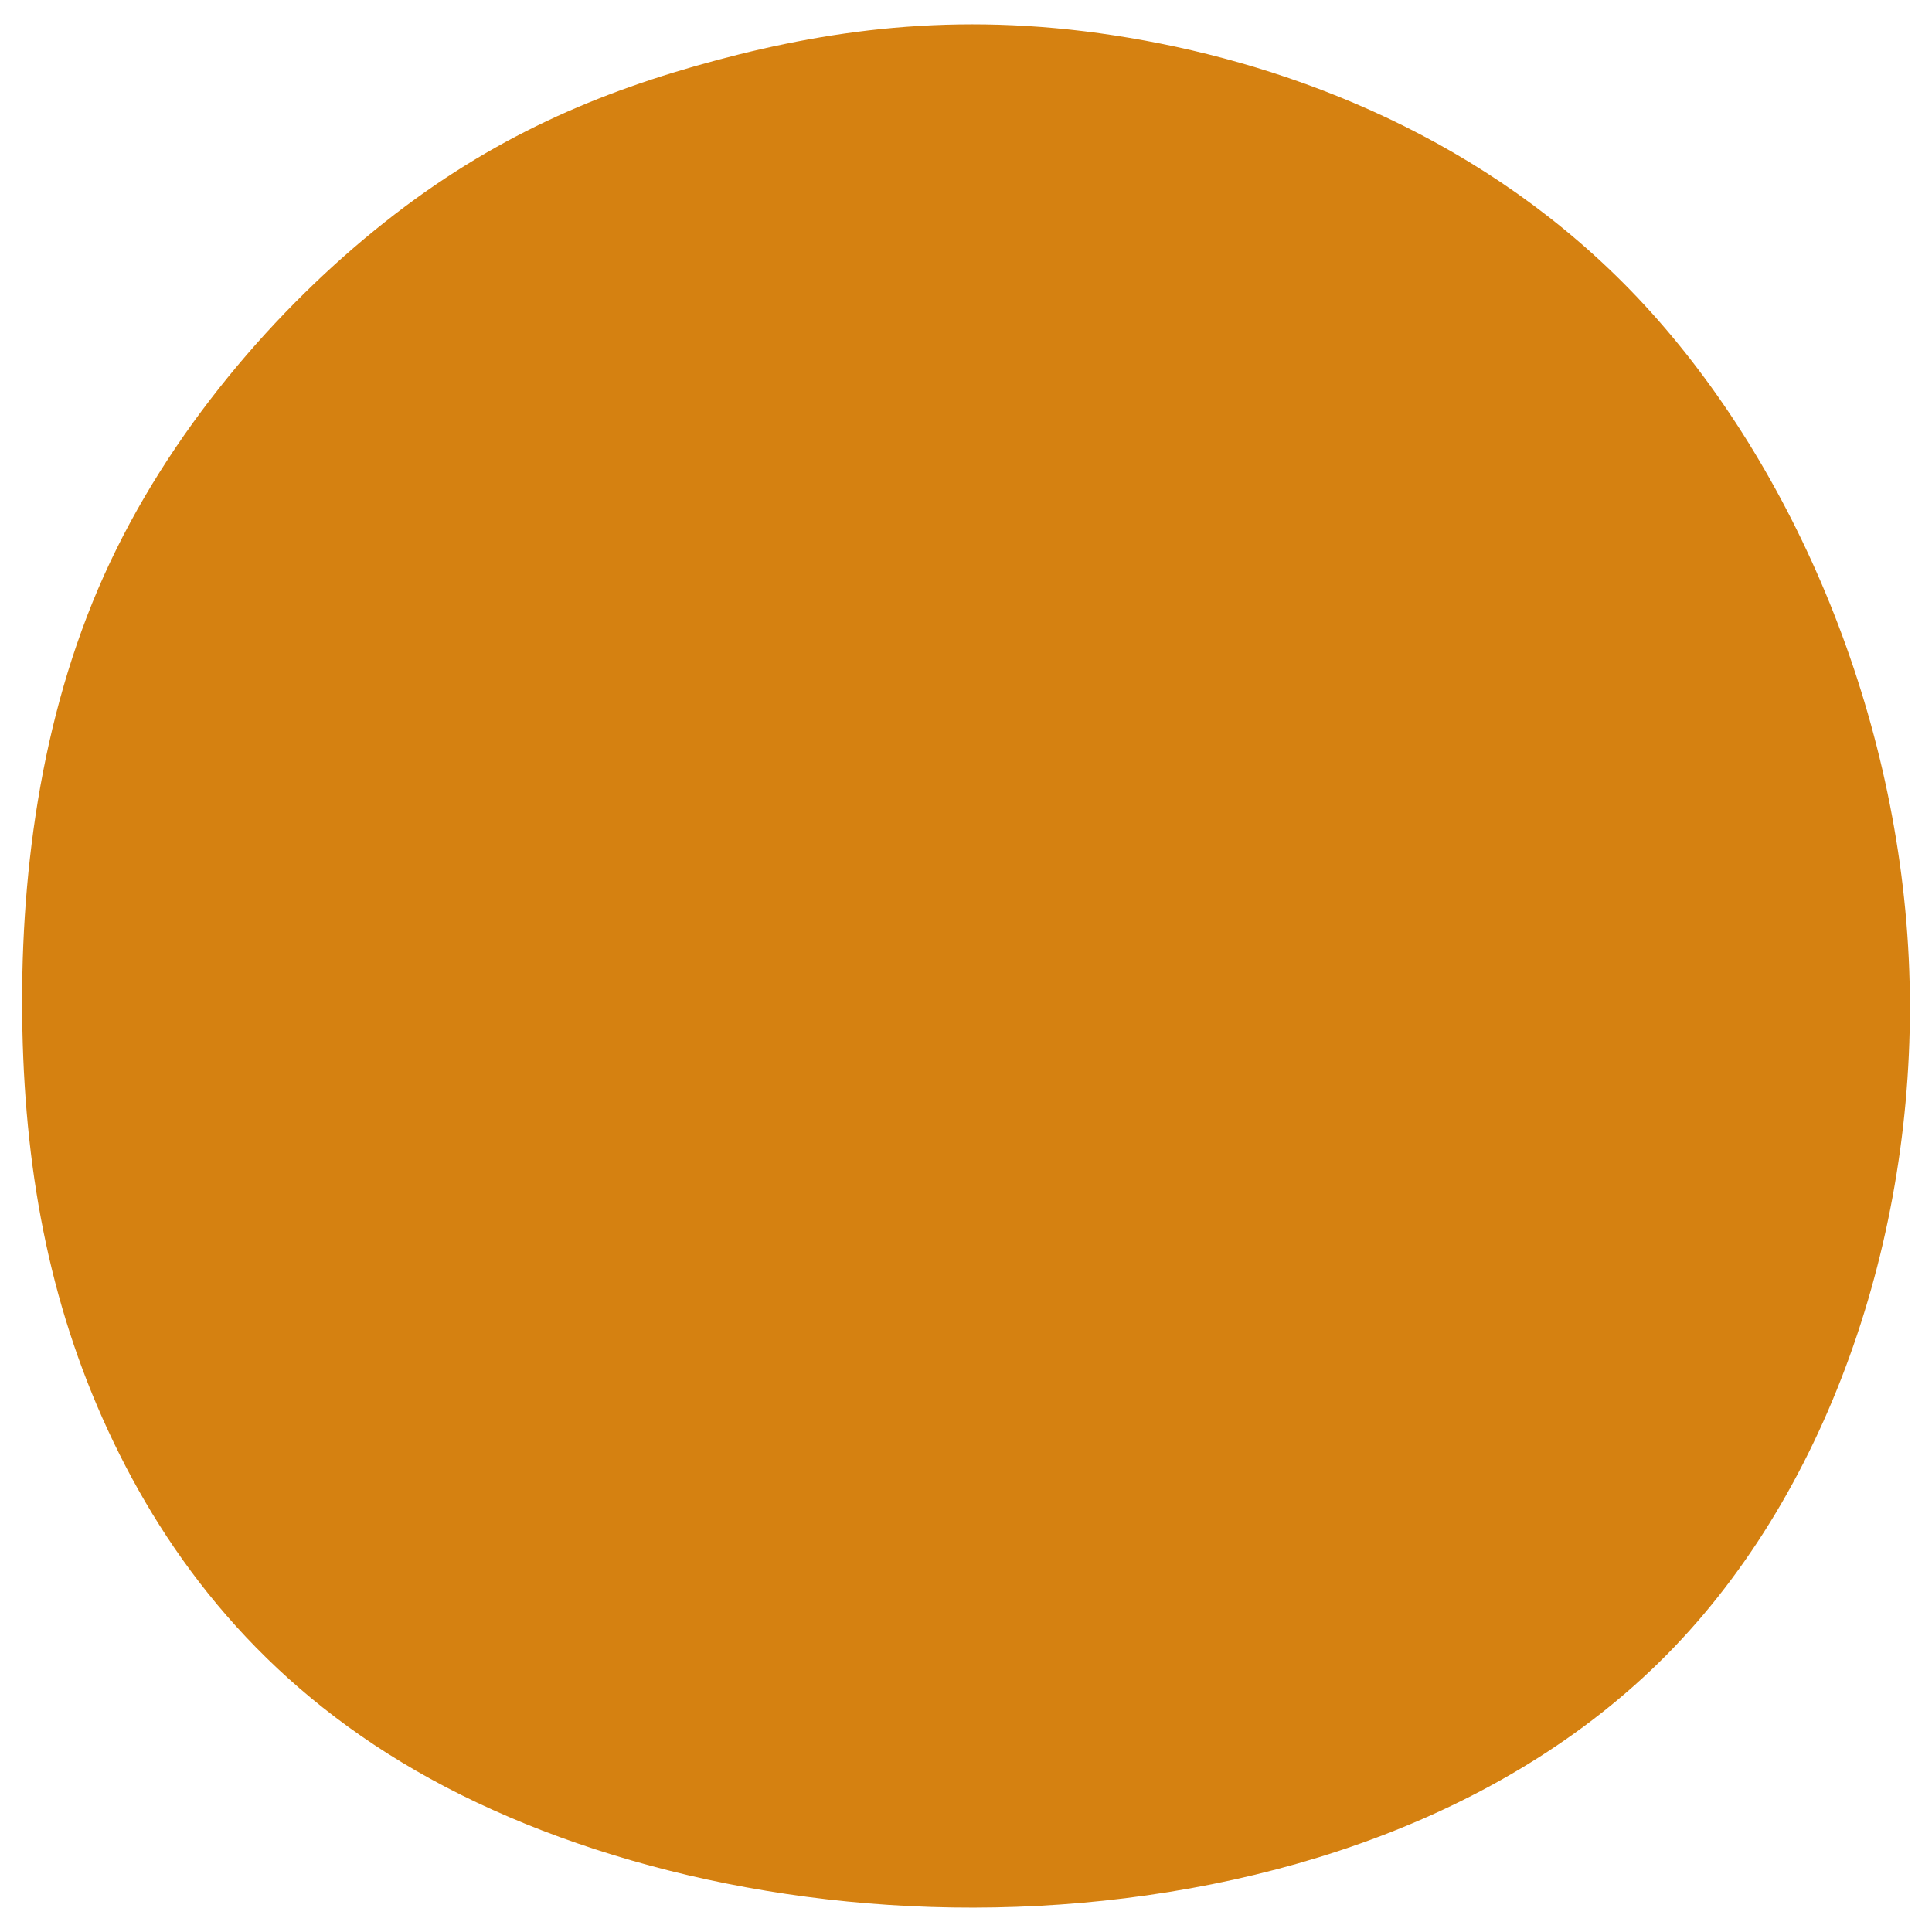
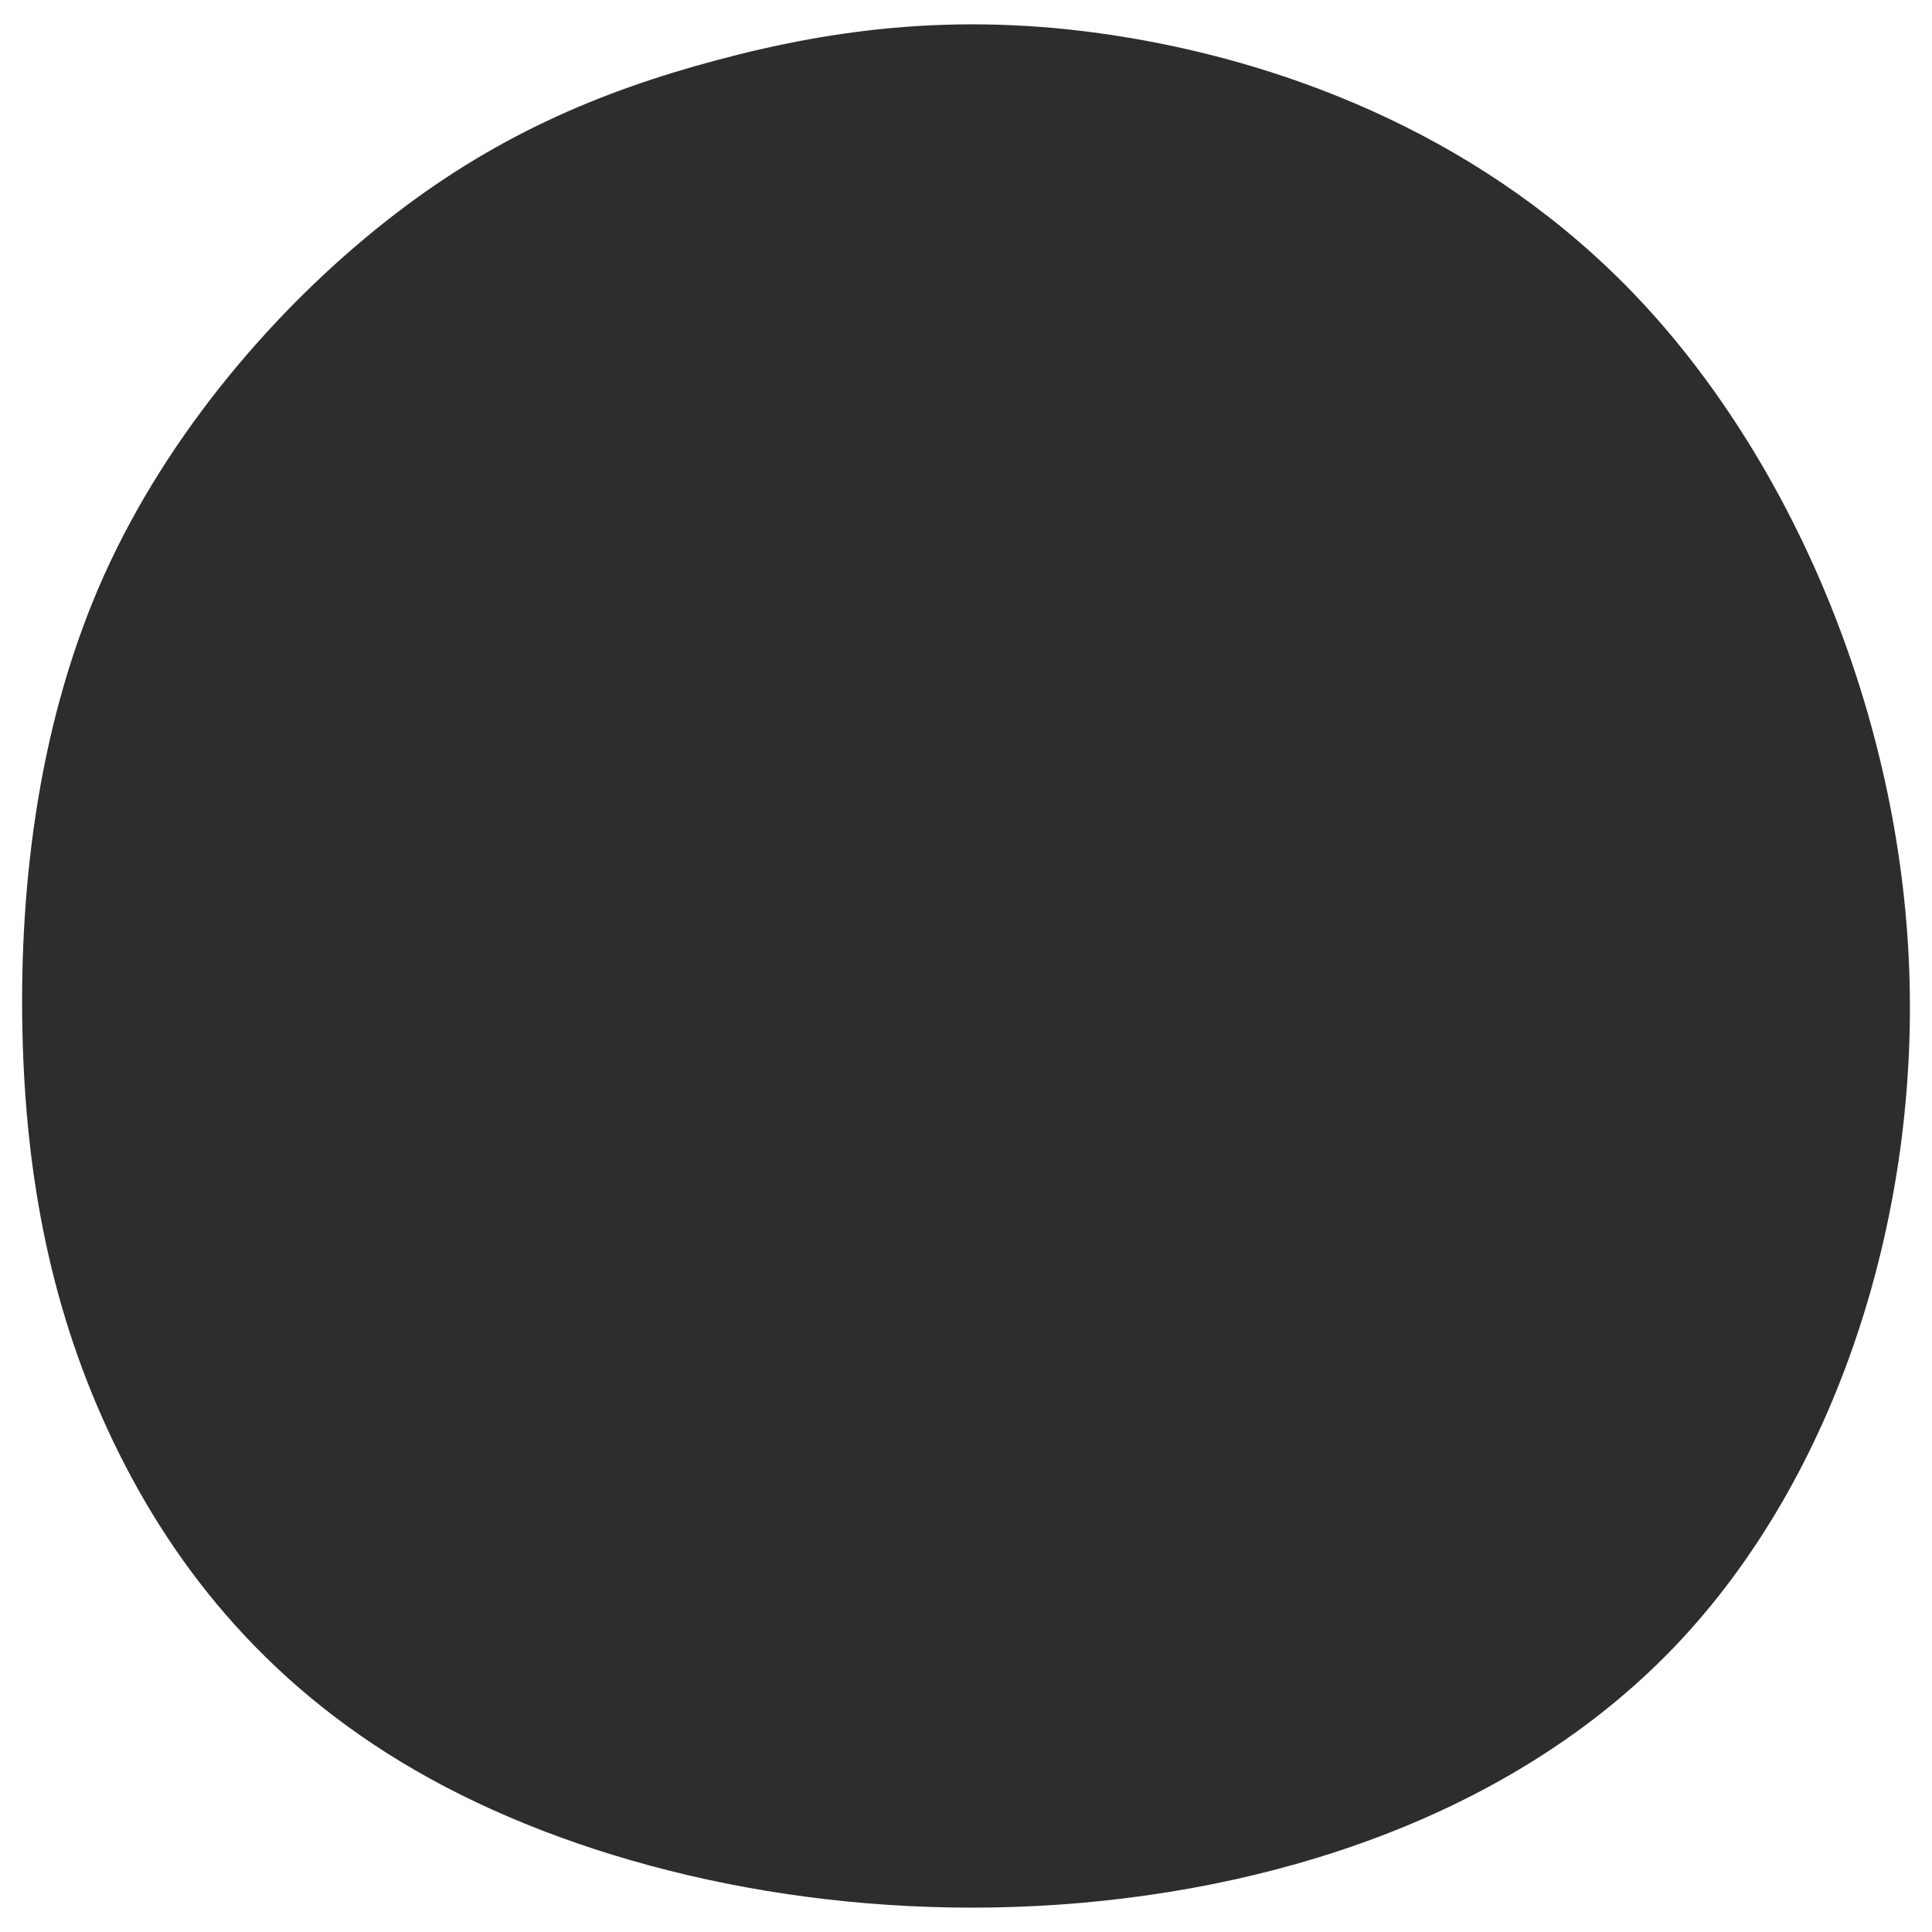
<svg xmlns="http://www.w3.org/2000/svg" width="120" height="120" viewBox="0 0 31.75 31.75" version="1.1" id="svg4" xml:space="preserve">
  <defs id="defs8">
    <clipPath clipPathUnits="userSpaceOnUse" id="clipPath847">
      <path style="fill:#6c6c6c;fill-opacity:1;stroke:#2d2d2d;stroke-width:2.489;stroke-miterlimit:4;stroke-dasharray:none" d="m 44.149,2.389 c 9.8,1.982 14.075,3.769 19.882,9.902 5.807,6.131 9.836,15.36 10.302,25.16 0.468,9.798 -2.986,20.045 -9.253,26.582 -6.264,6.537 -15.339,9.358 -24.204,9.826 C 32.01,74.325 25.506,73.988 19.431,70.65 13.356,67.312 7.716,60.977 5.342,56.043 2.968,51.111 1.954,45.911 1.836,40.193 1.719,34.475 2.495,27.164 4.974,21.648 7.454,16.134 10.909,12.302 15.039,9.034 19.167,5.767 22.531,4.497 27.093,3.279 32.056,2.509 34.856,1.799 44.149,2.389 Z" id="path849" />
    </clipPath>
  </defs>
-   <path d="M18.562.622c2.674.451 5.866 1.648 8.35 4.27 2.482 2.623 4.256 6.67 4.456 10.86.2 4.19-1.176 8.52-3.855 11.316-2.679 2.795-6.661 4.053-10.452 4.253-3.79.2-7.388-.66-9.986-2.087-2.597-1.427-4.193-3.422-5.208-5.532C.852 21.593.419 19.37.368 16.925c-.05-2.445.282-5.112 1.342-7.47C2.77 7.097 4.554 5.05 6.32 3.653 8.083 2.256 9.83 1.509 11.78.988 13.73.467 15.887.17 18.562.622z" fill="#2d4a17" fill-opacity=".704" id="path2" style="fill:#d58111;fill-opacity:1" />
+   <path d="M18.562.622c2.674.451 5.866 1.648 8.35 4.27 2.482 2.623 4.256 6.67 4.456 10.86.2 4.19-1.176 8.52-3.855 11.316-2.679 2.795-6.661 4.053-10.452 4.253-3.79.2-7.388-.66-9.986-2.087-2.597-1.427-4.193-3.422-5.208-5.532C.852 21.593.419 19.37.368 16.925c-.05-2.445.282-5.112 1.342-7.47C2.77 7.097 4.554 5.05 6.32 3.653 8.083 2.256 9.83 1.509 11.78.988 13.73.467 15.887.17 18.562.622z" fill="#2d4a17" fill-opacity=".704" id="path2" style="fill:#2d2d2d;fill-opacity:1" />
</svg>
